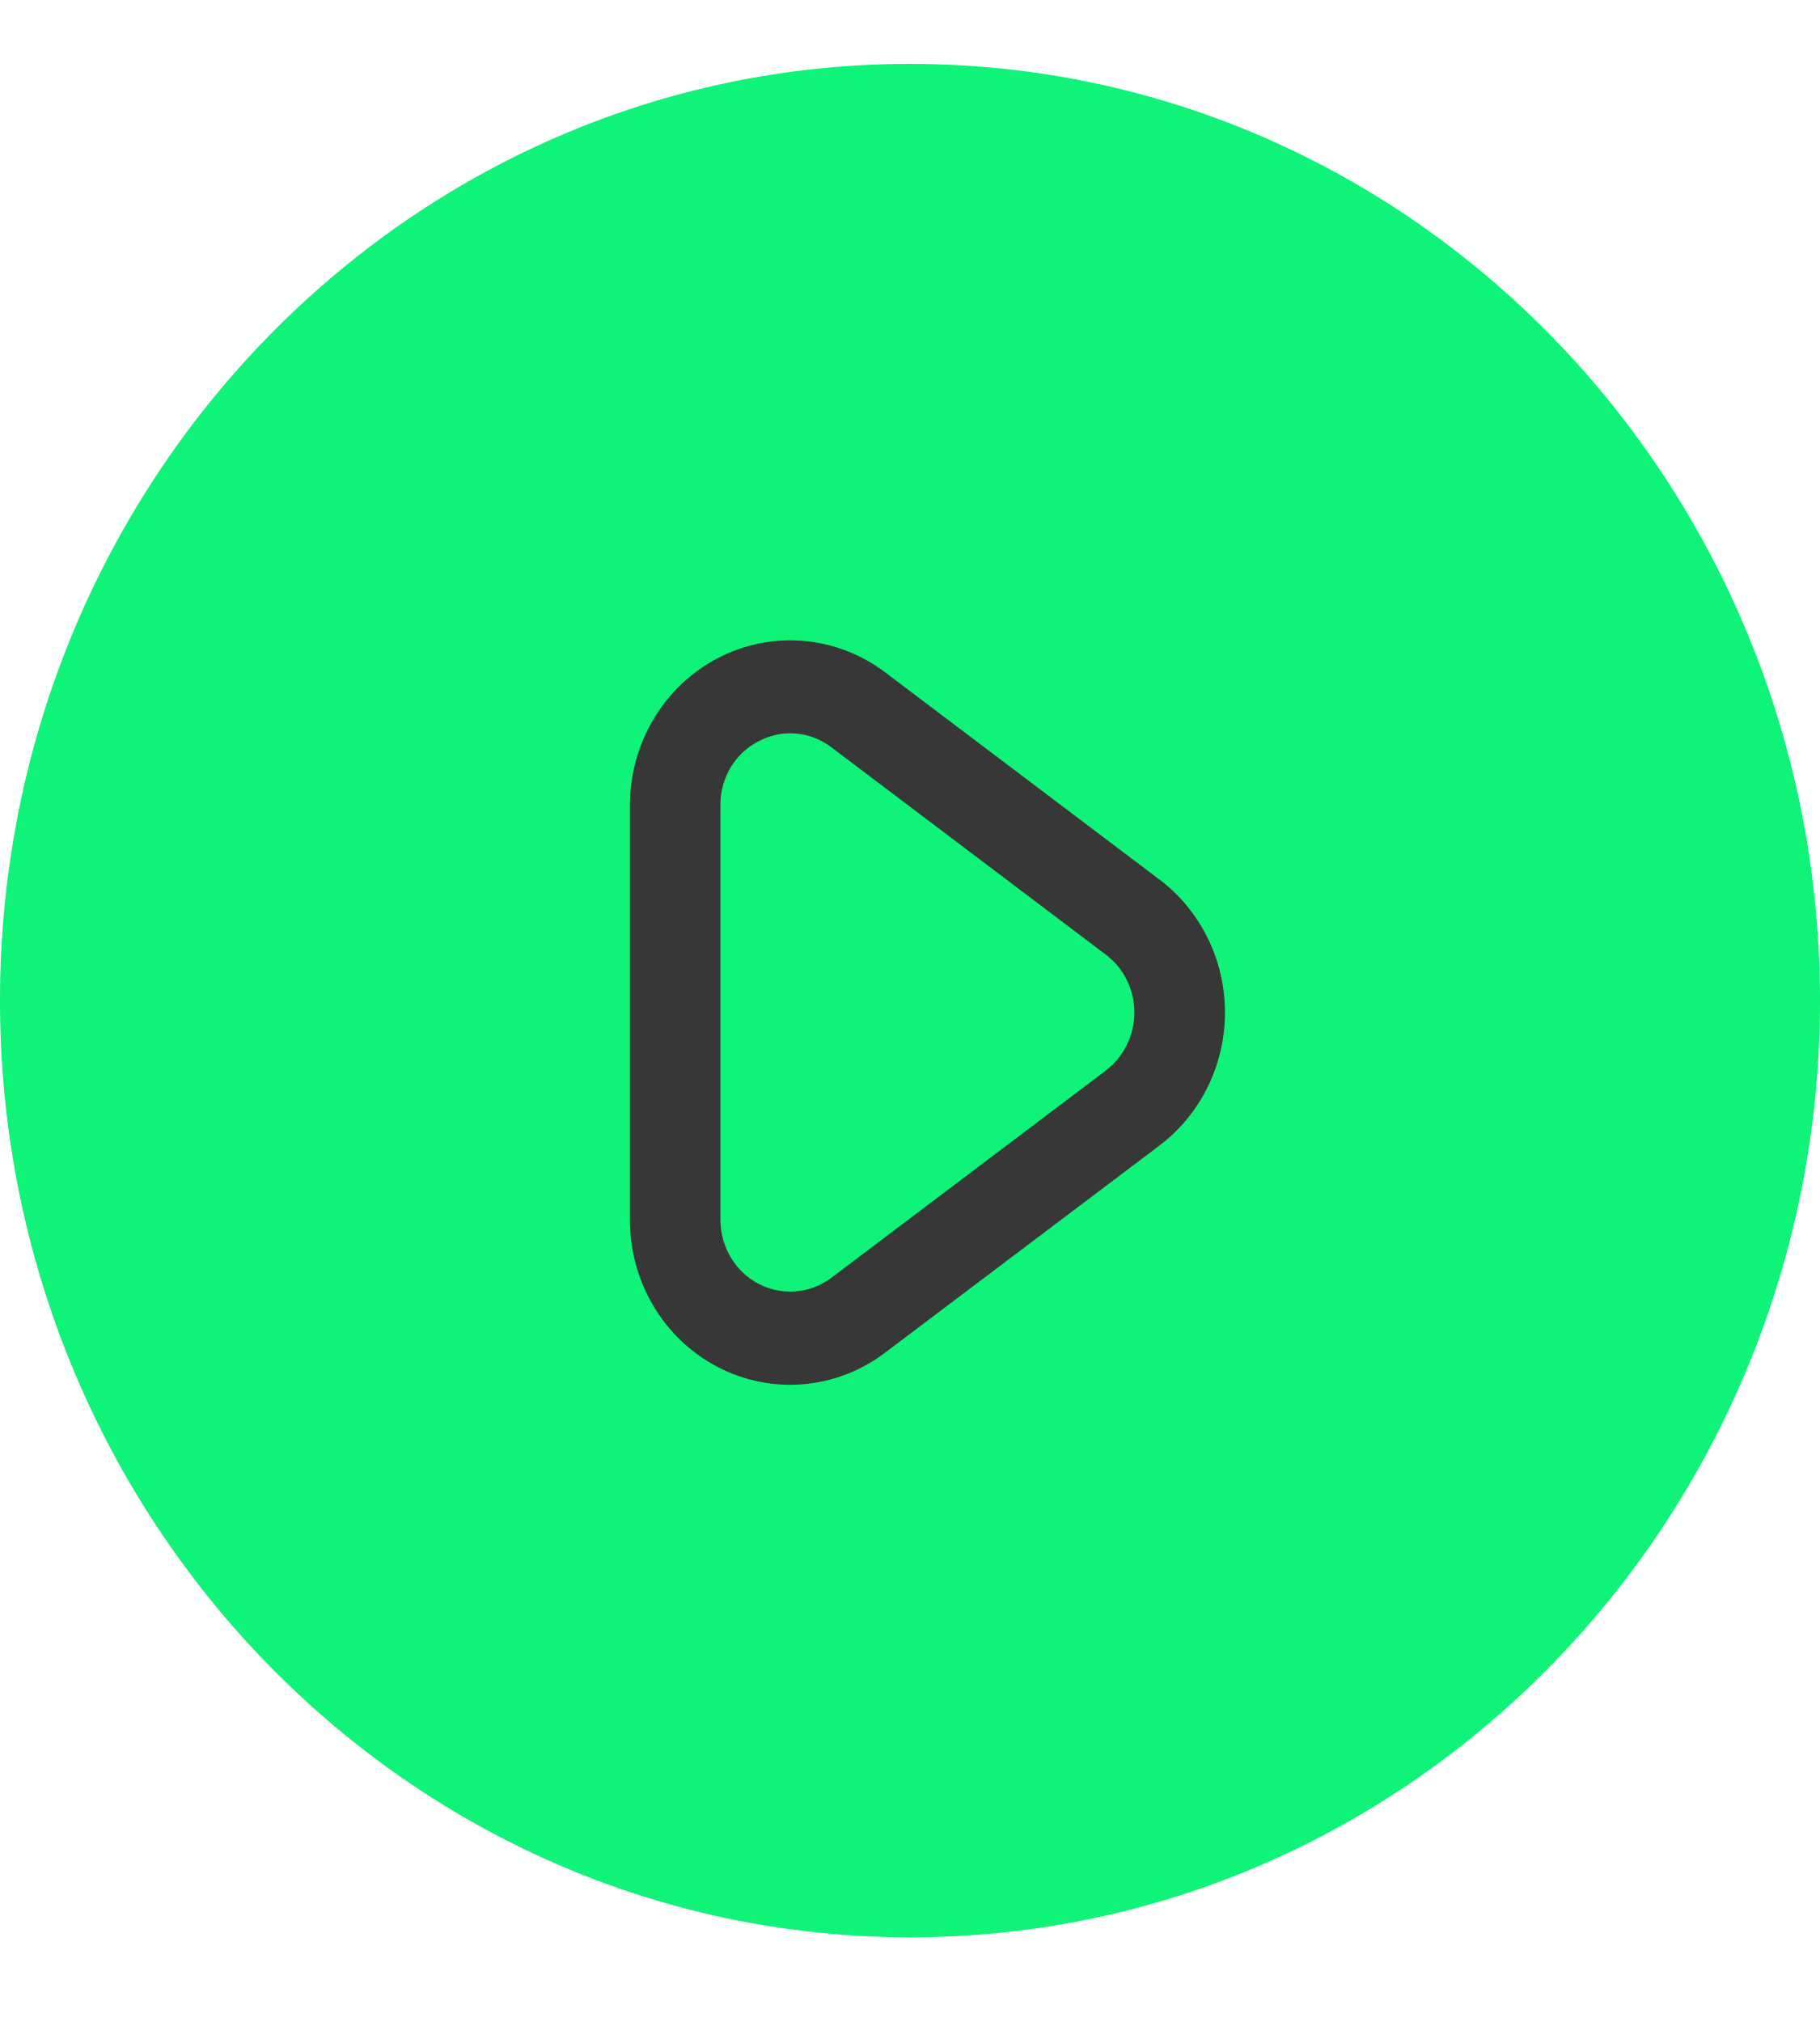
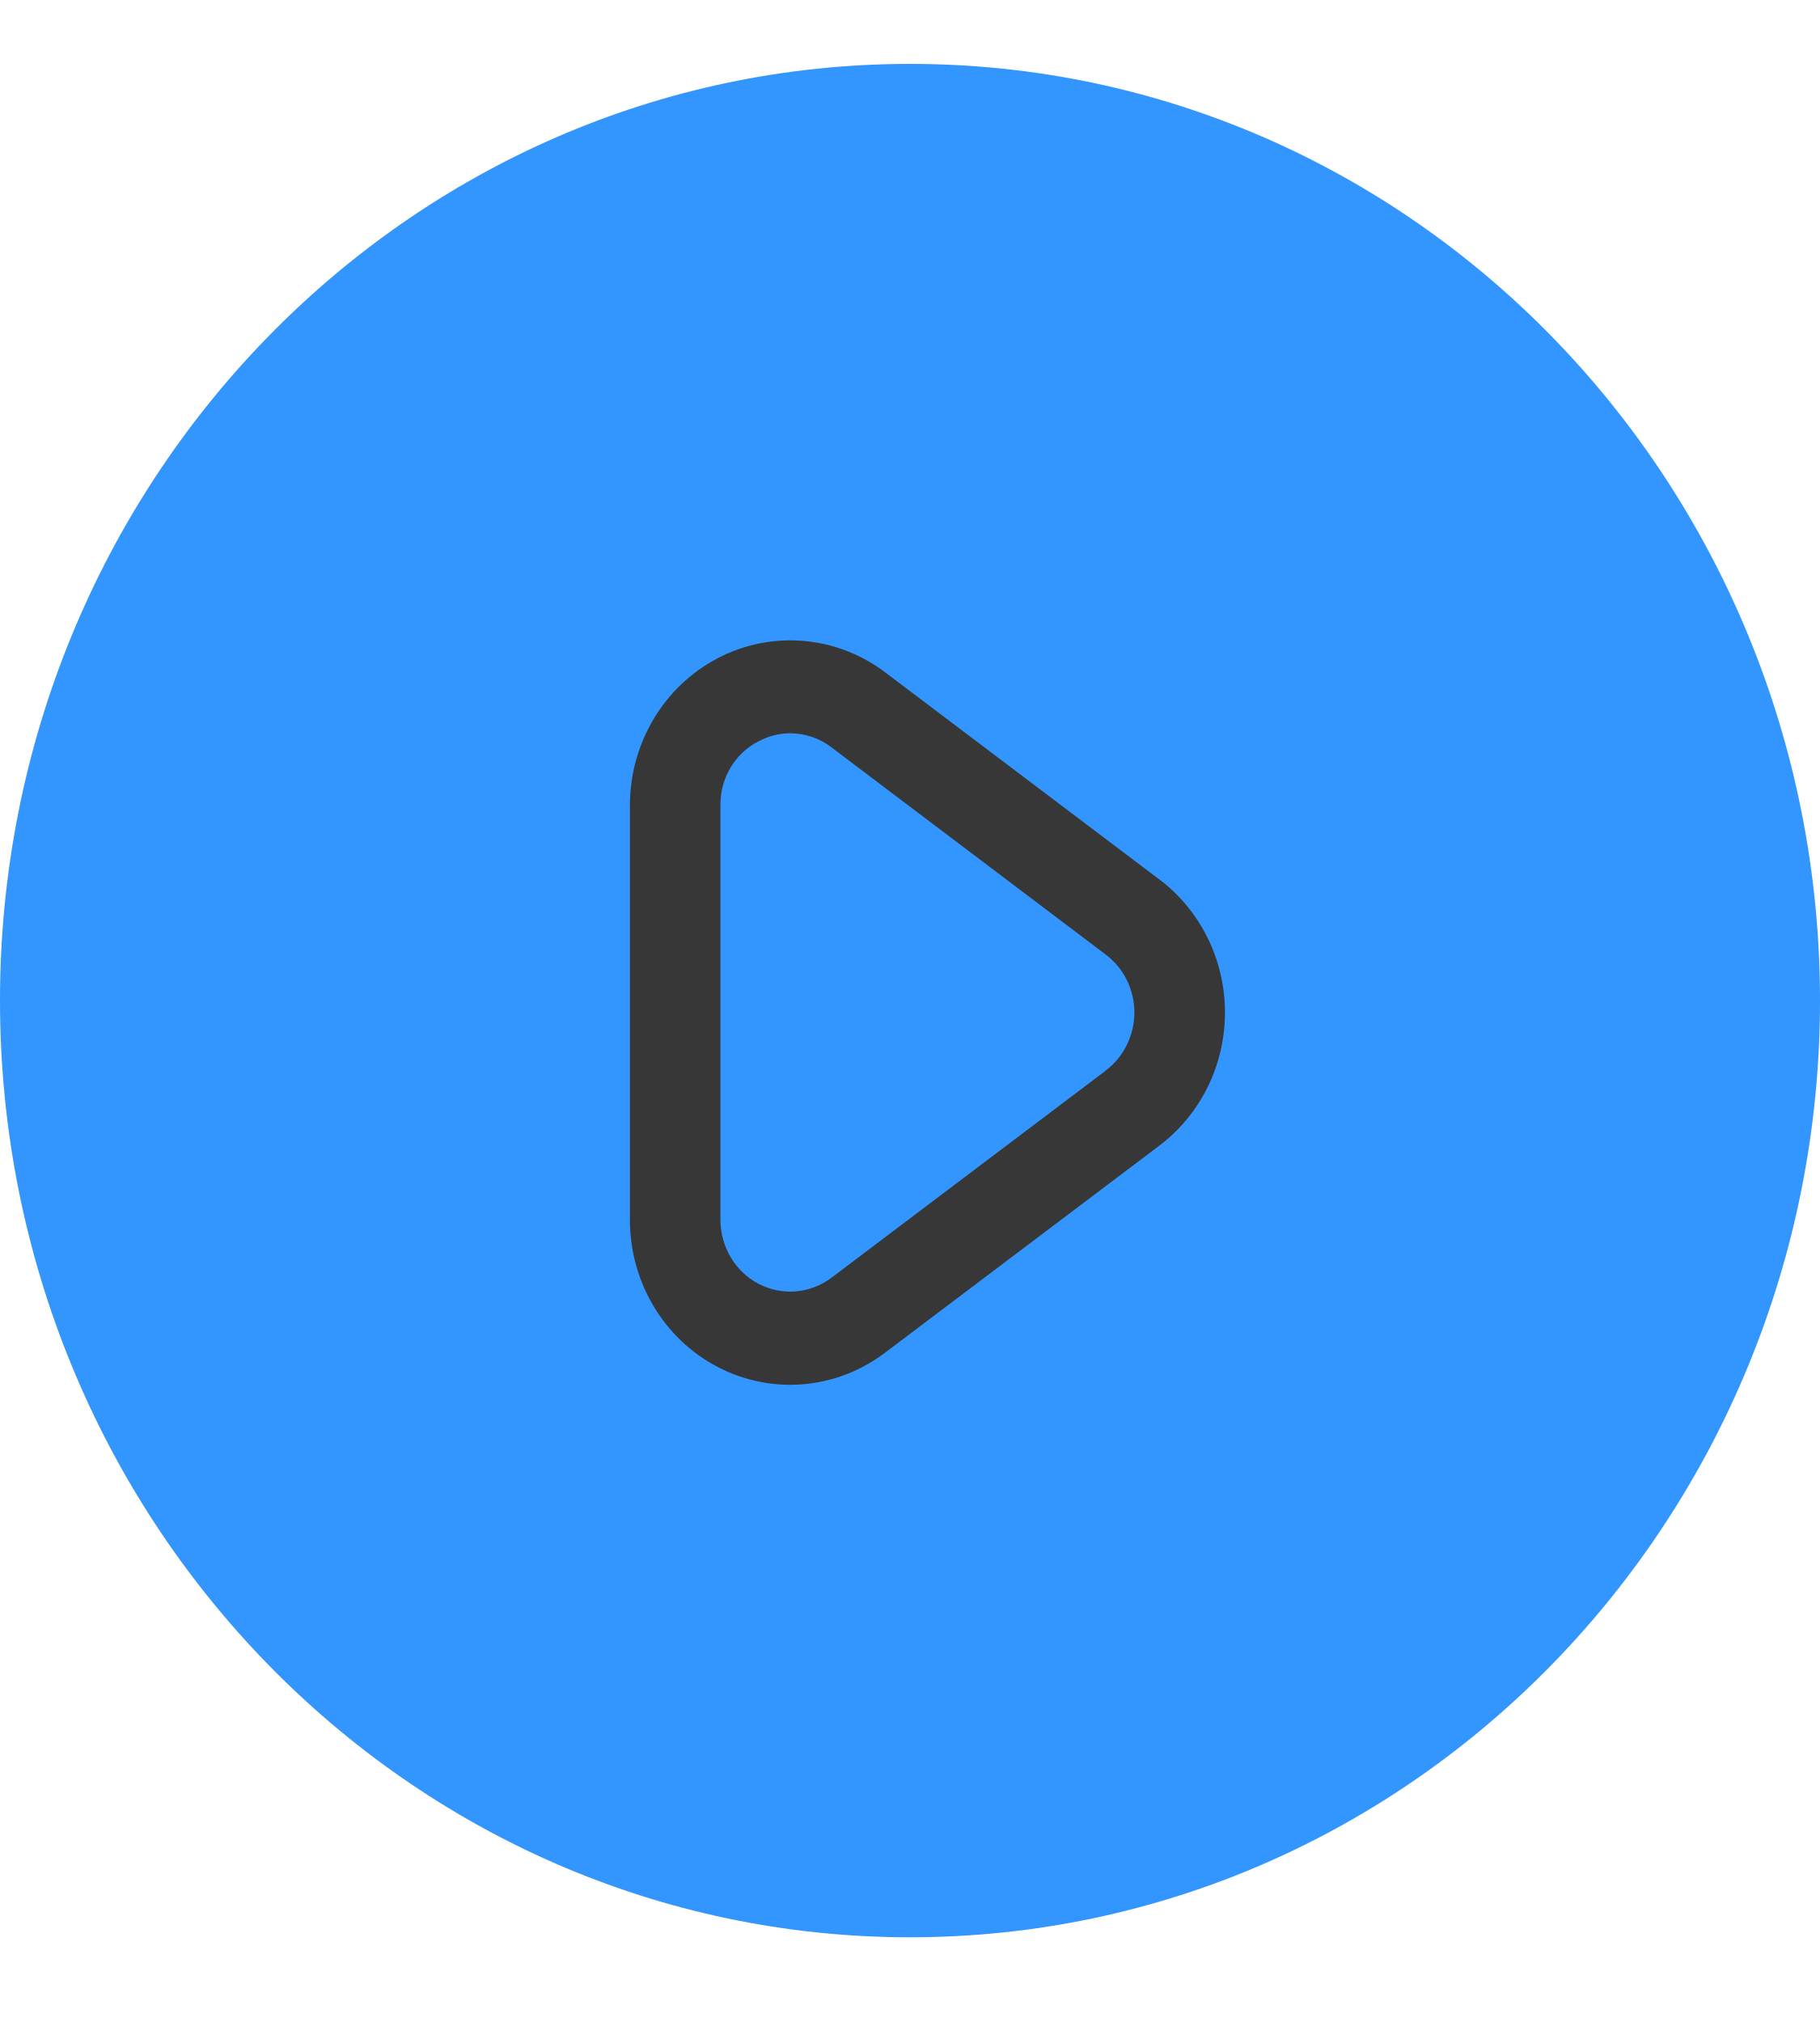
<svg xmlns="http://www.w3.org/2000/svg" width="18" height="20" viewBox="0 0 18 20" fill="none">
-   <ellipse cx="9" cy="9.897" rx="9" ry="9.265" fill="#0FF378" />
+   <ellipse cx="9" cy="9.897" rx="9" ry="9.265" fill="#3396FF" />
  <path fill-rule="evenodd" clip-rule="evenodd" d="M8.754 6.65L11.466 8.699C11.466 8.699 11.467 8.699 11.467 8.699V8.699C11.467 8.699 11.467 8.699 11.467 8.699C11.874 9.007 12.115 9.495 12.115 10.015C12.115 10.535 11.874 11.023 11.467 11.331L8.753 13.38C8.271 13.745 7.631 13.799 7.098 13.521C6.565 13.243 6.229 12.68 6.23 12.064V7.966C6.23 7.351 6.566 6.788 7.099 6.51C7.632 6.232 8.272 6.286 8.754 6.65ZM8.225 12.637L10.937 10.589C10.937 10.588 10.937 10.588 10.937 10.588V10.588C10.937 10.588 10.937 10.588 10.937 10.588C11.114 10.454 11.219 10.241 11.219 10.015C11.219 9.788 11.114 9.576 10.936 9.442L8.223 7.392C8.106 7.302 7.964 7.254 7.817 7.253C7.708 7.253 7.601 7.28 7.503 7.332C7.269 7.45 7.122 7.697 7.125 7.966V12.064C7.125 12.332 7.271 12.578 7.503 12.699C7.736 12.82 8.015 12.796 8.225 12.637Z" fill="#363736" />
</svg>
